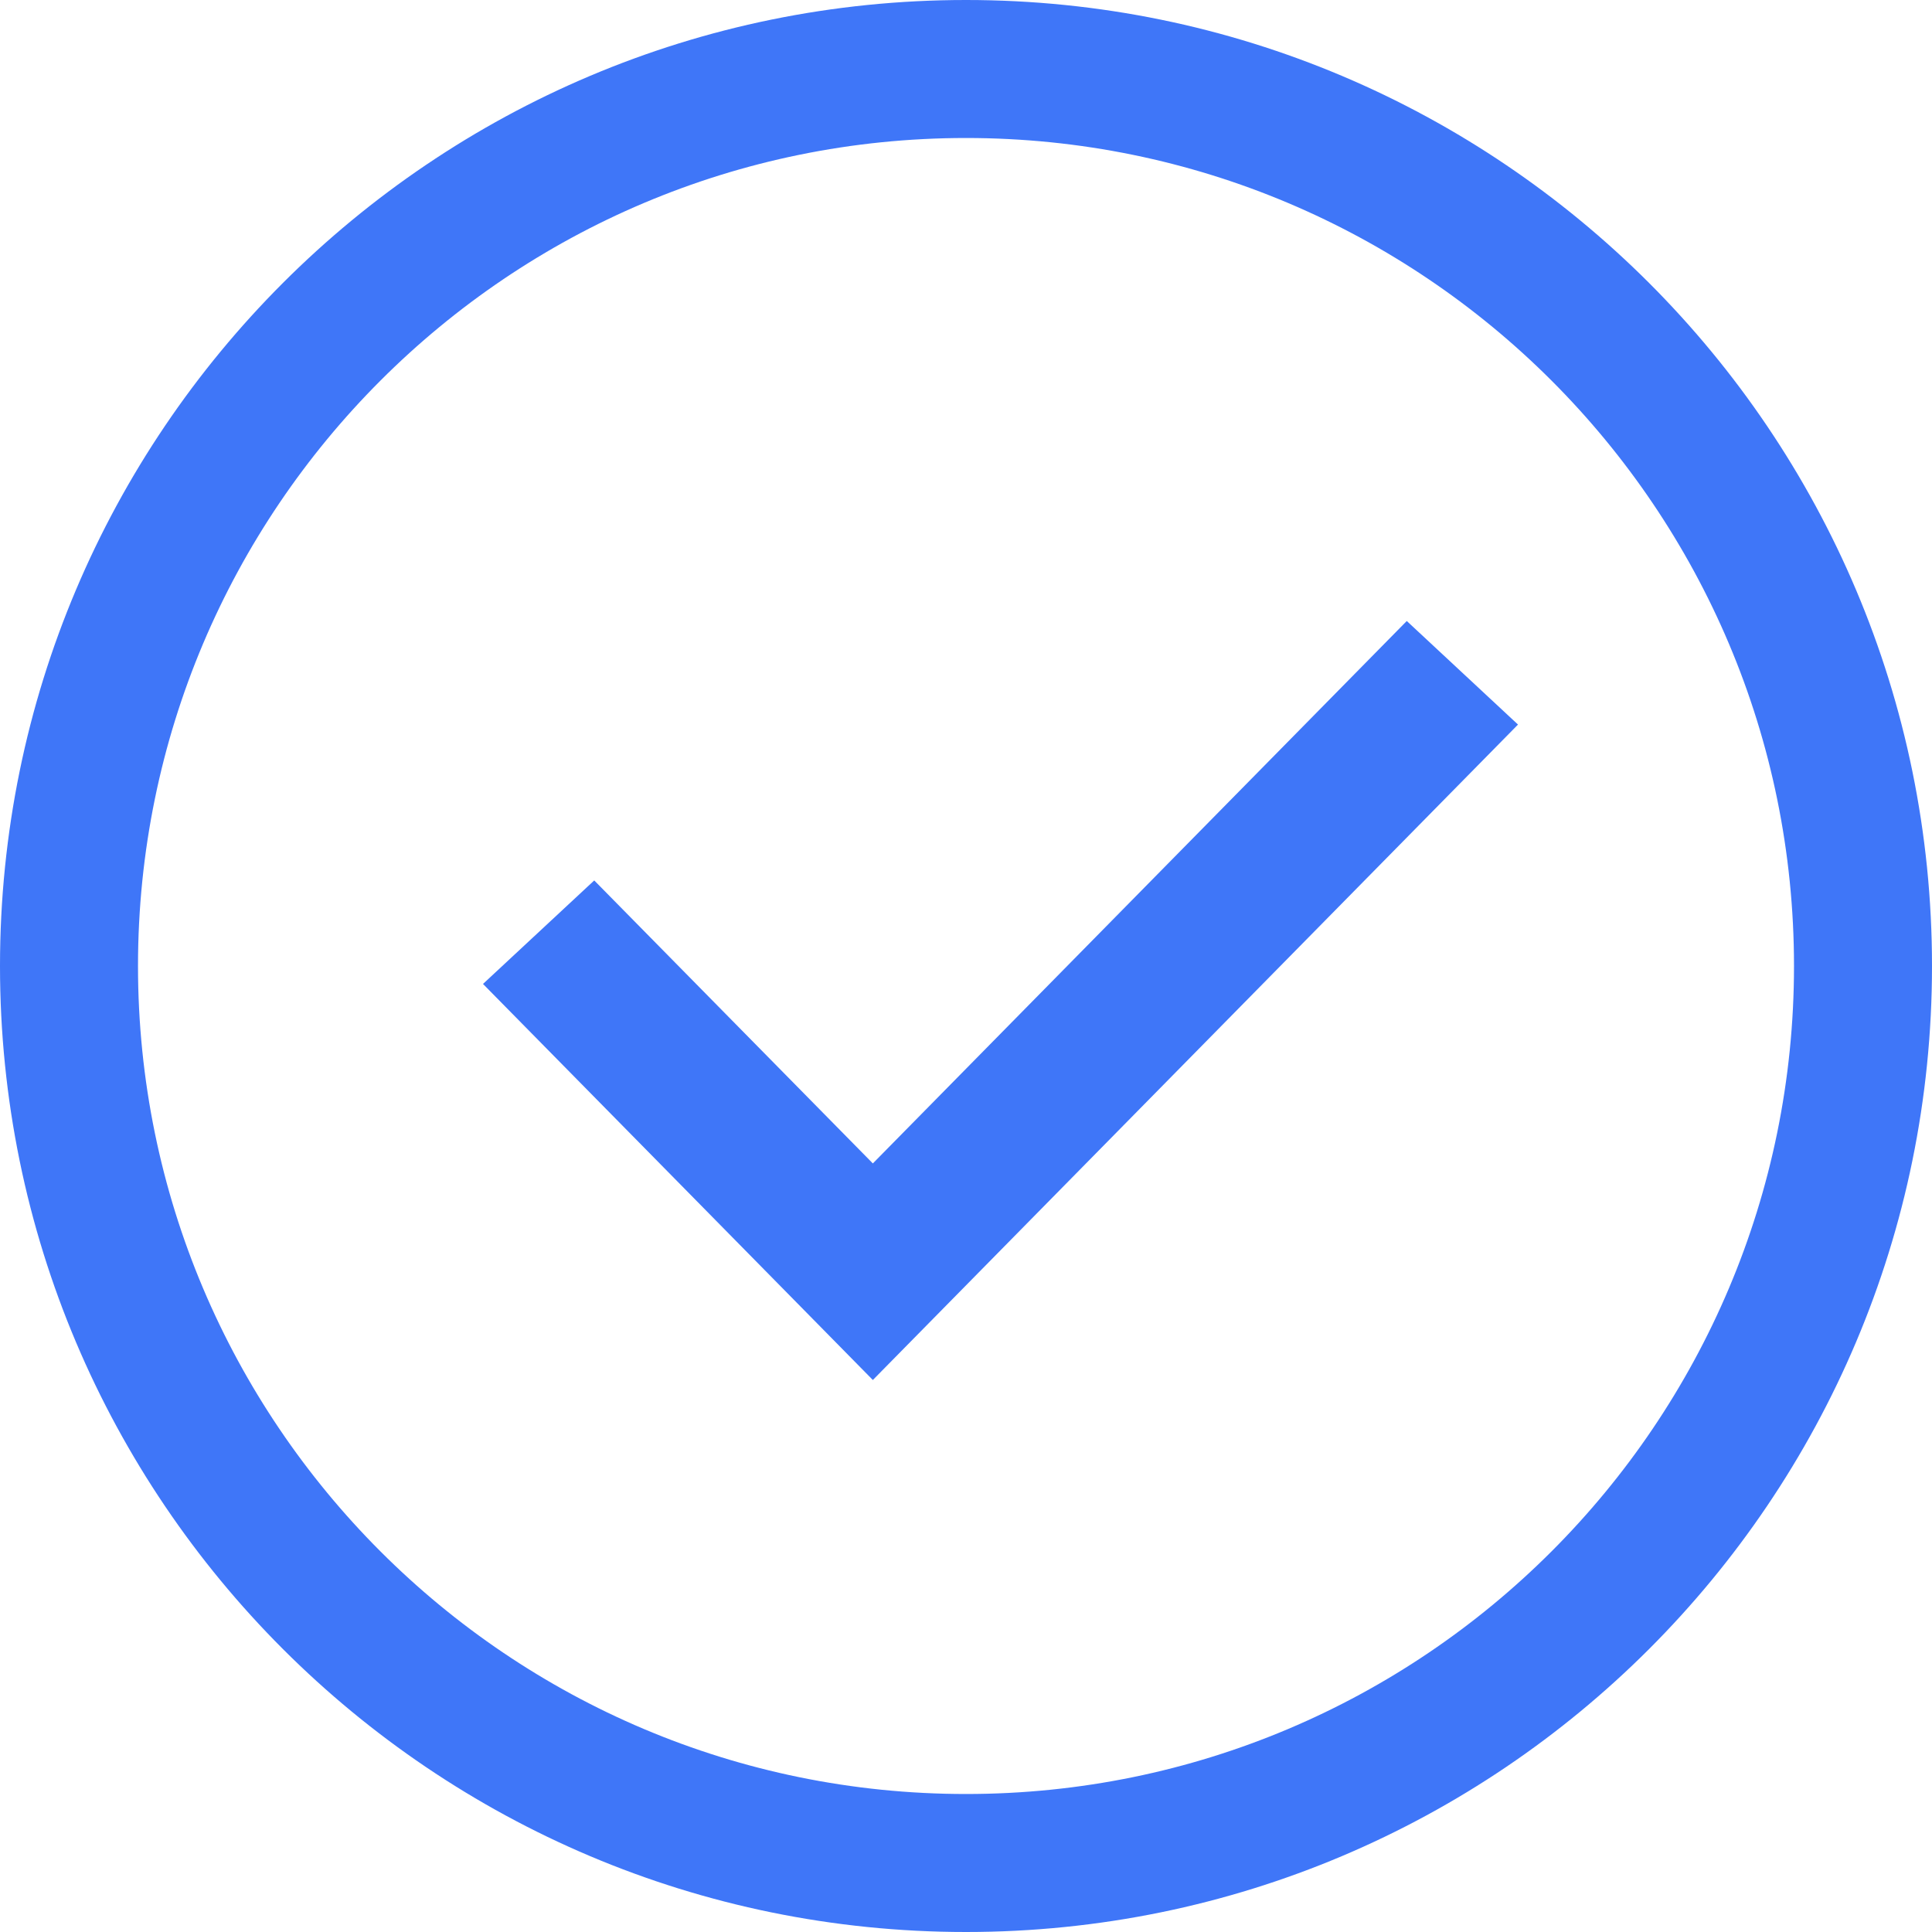
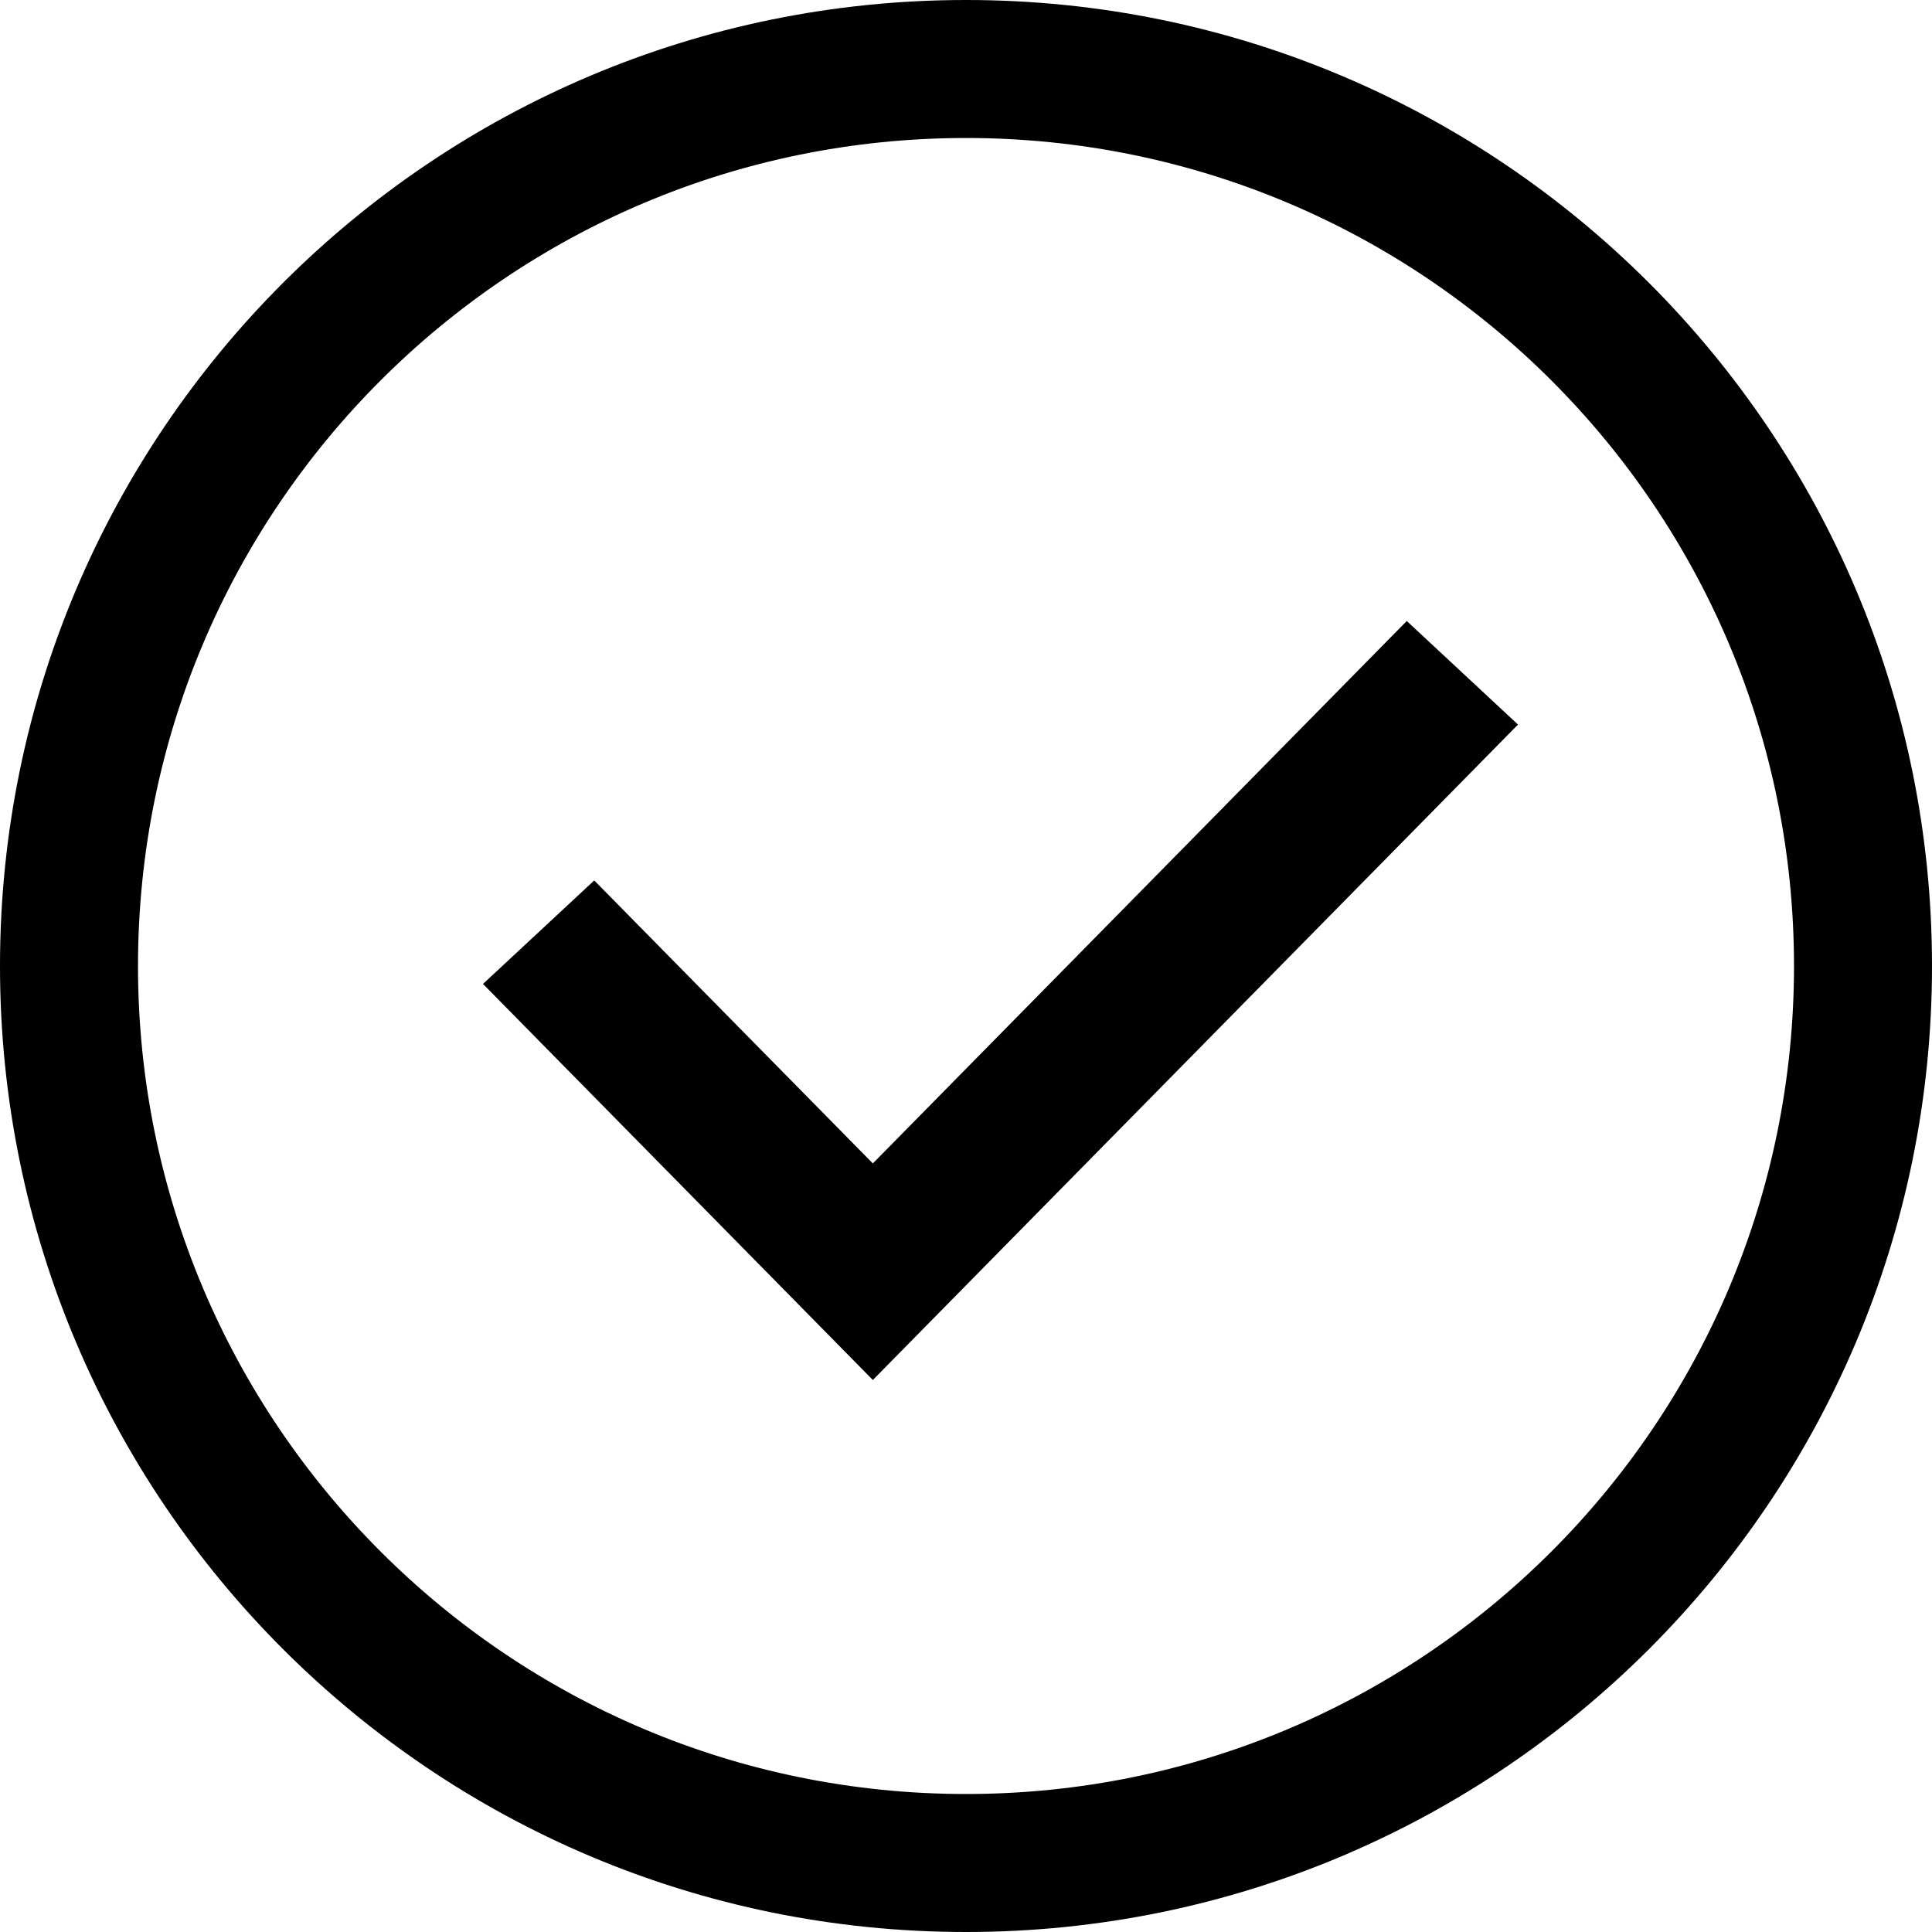
<svg xmlns="http://www.w3.org/2000/svg" version="1.1" x="0" y="0" width="28" height="28" viewBox="0, 0, 28, 28">
  <g id="Layer_1">
    <g>
-       <path d="M14,0 C21.732,0 28,6.268 28,14 C28,21.732 21.732,28 14,28 C6.268,28 0,21.732 -0,14 C-0,6.268 6.268,0 14,0 z M14,2 C7.373,2 2,7.373 2,14 C2,20.627 7.373,26 14,26 C20.627,26 26,20.627 26,14 C26,7.373 20.627,2 14,2 z" fill="#3F76F8" />
-       <path d="M11.844,19.181 L12.65,20 L13.456,19.181 L22,10.501 L20.388,9 L11.844,17.68 L13.456,17.68 L8.612,12.76 L7,14.26 z" fill="#3F76F8" />
+       <path d="M14,0 C21.732,0 28,6.268 28,14 C28,21.732 21.732,28 14,28 C6.268,28 0,21.732 -0,14 C-0,6.268 6.268,0 14,0 z M14,2 C7.373,2 2,7.373 2,14 C2,20.627 7.373,26 14,26 C20.627,26 26,20.627 26,14 C26,7.373 20.627,2 14,2 z" />
+       <path d="M11.844,19.181 L12.65,20 L13.456,19.181 L22,10.501 L20.388,9 L11.844,17.68 L13.456,17.68 L8.612,12.76 L7,14.26 z" />
    </g>
  </g>
</svg>
